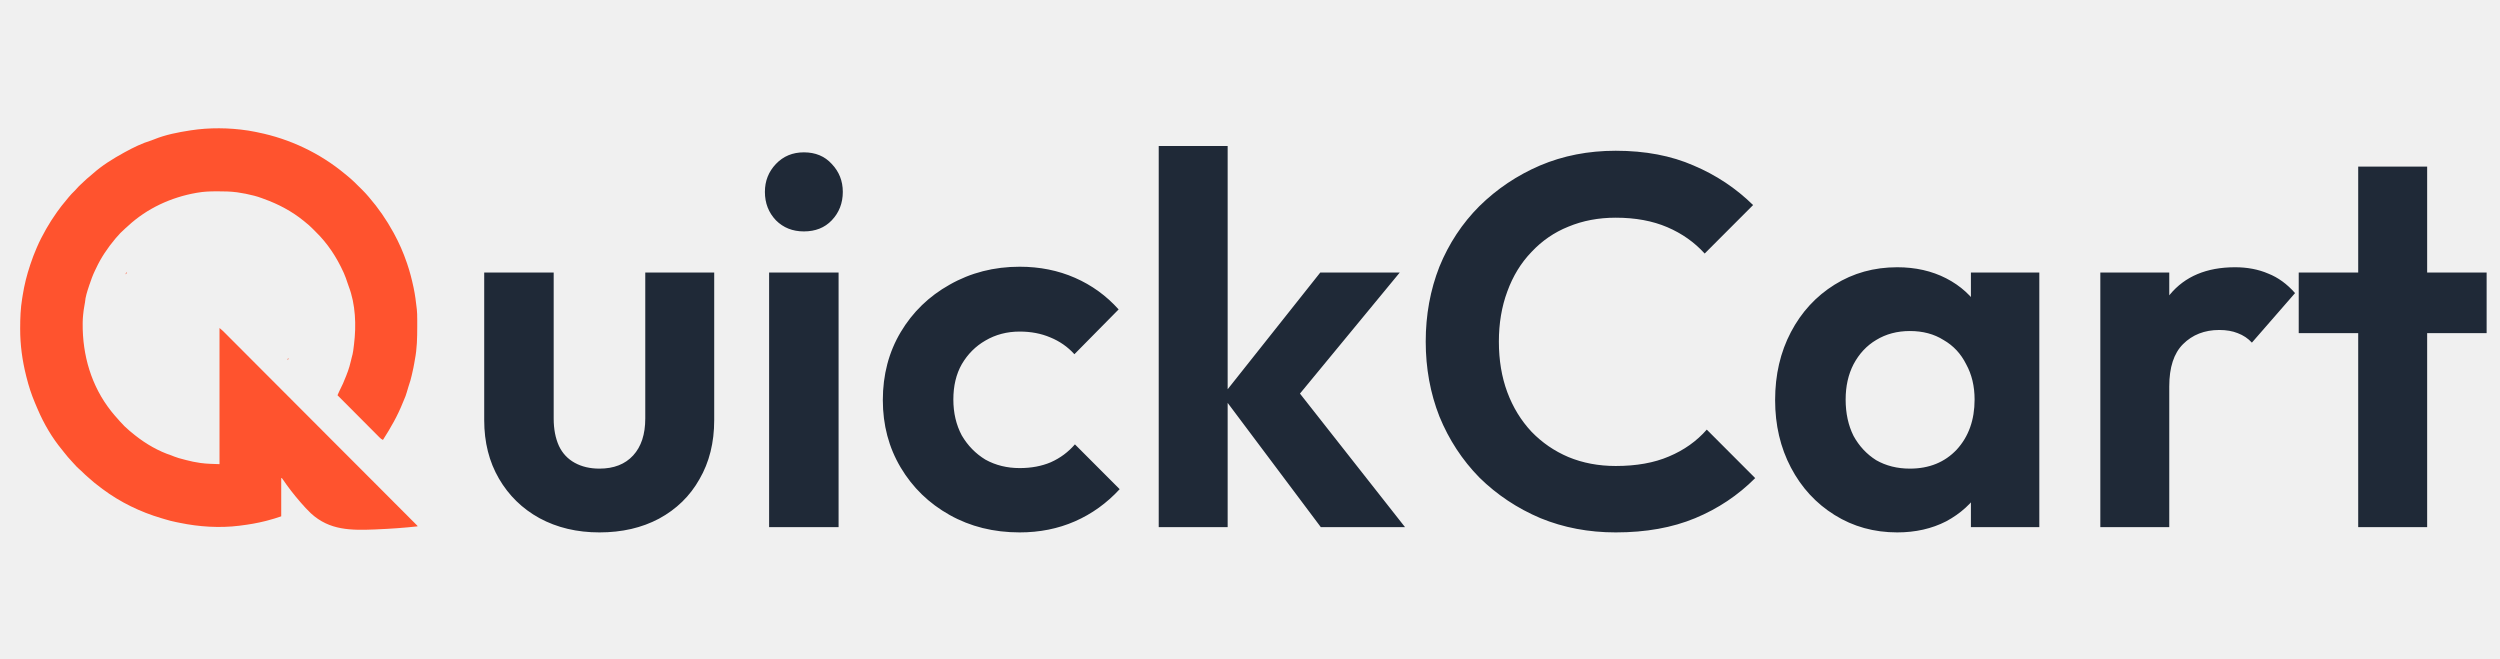
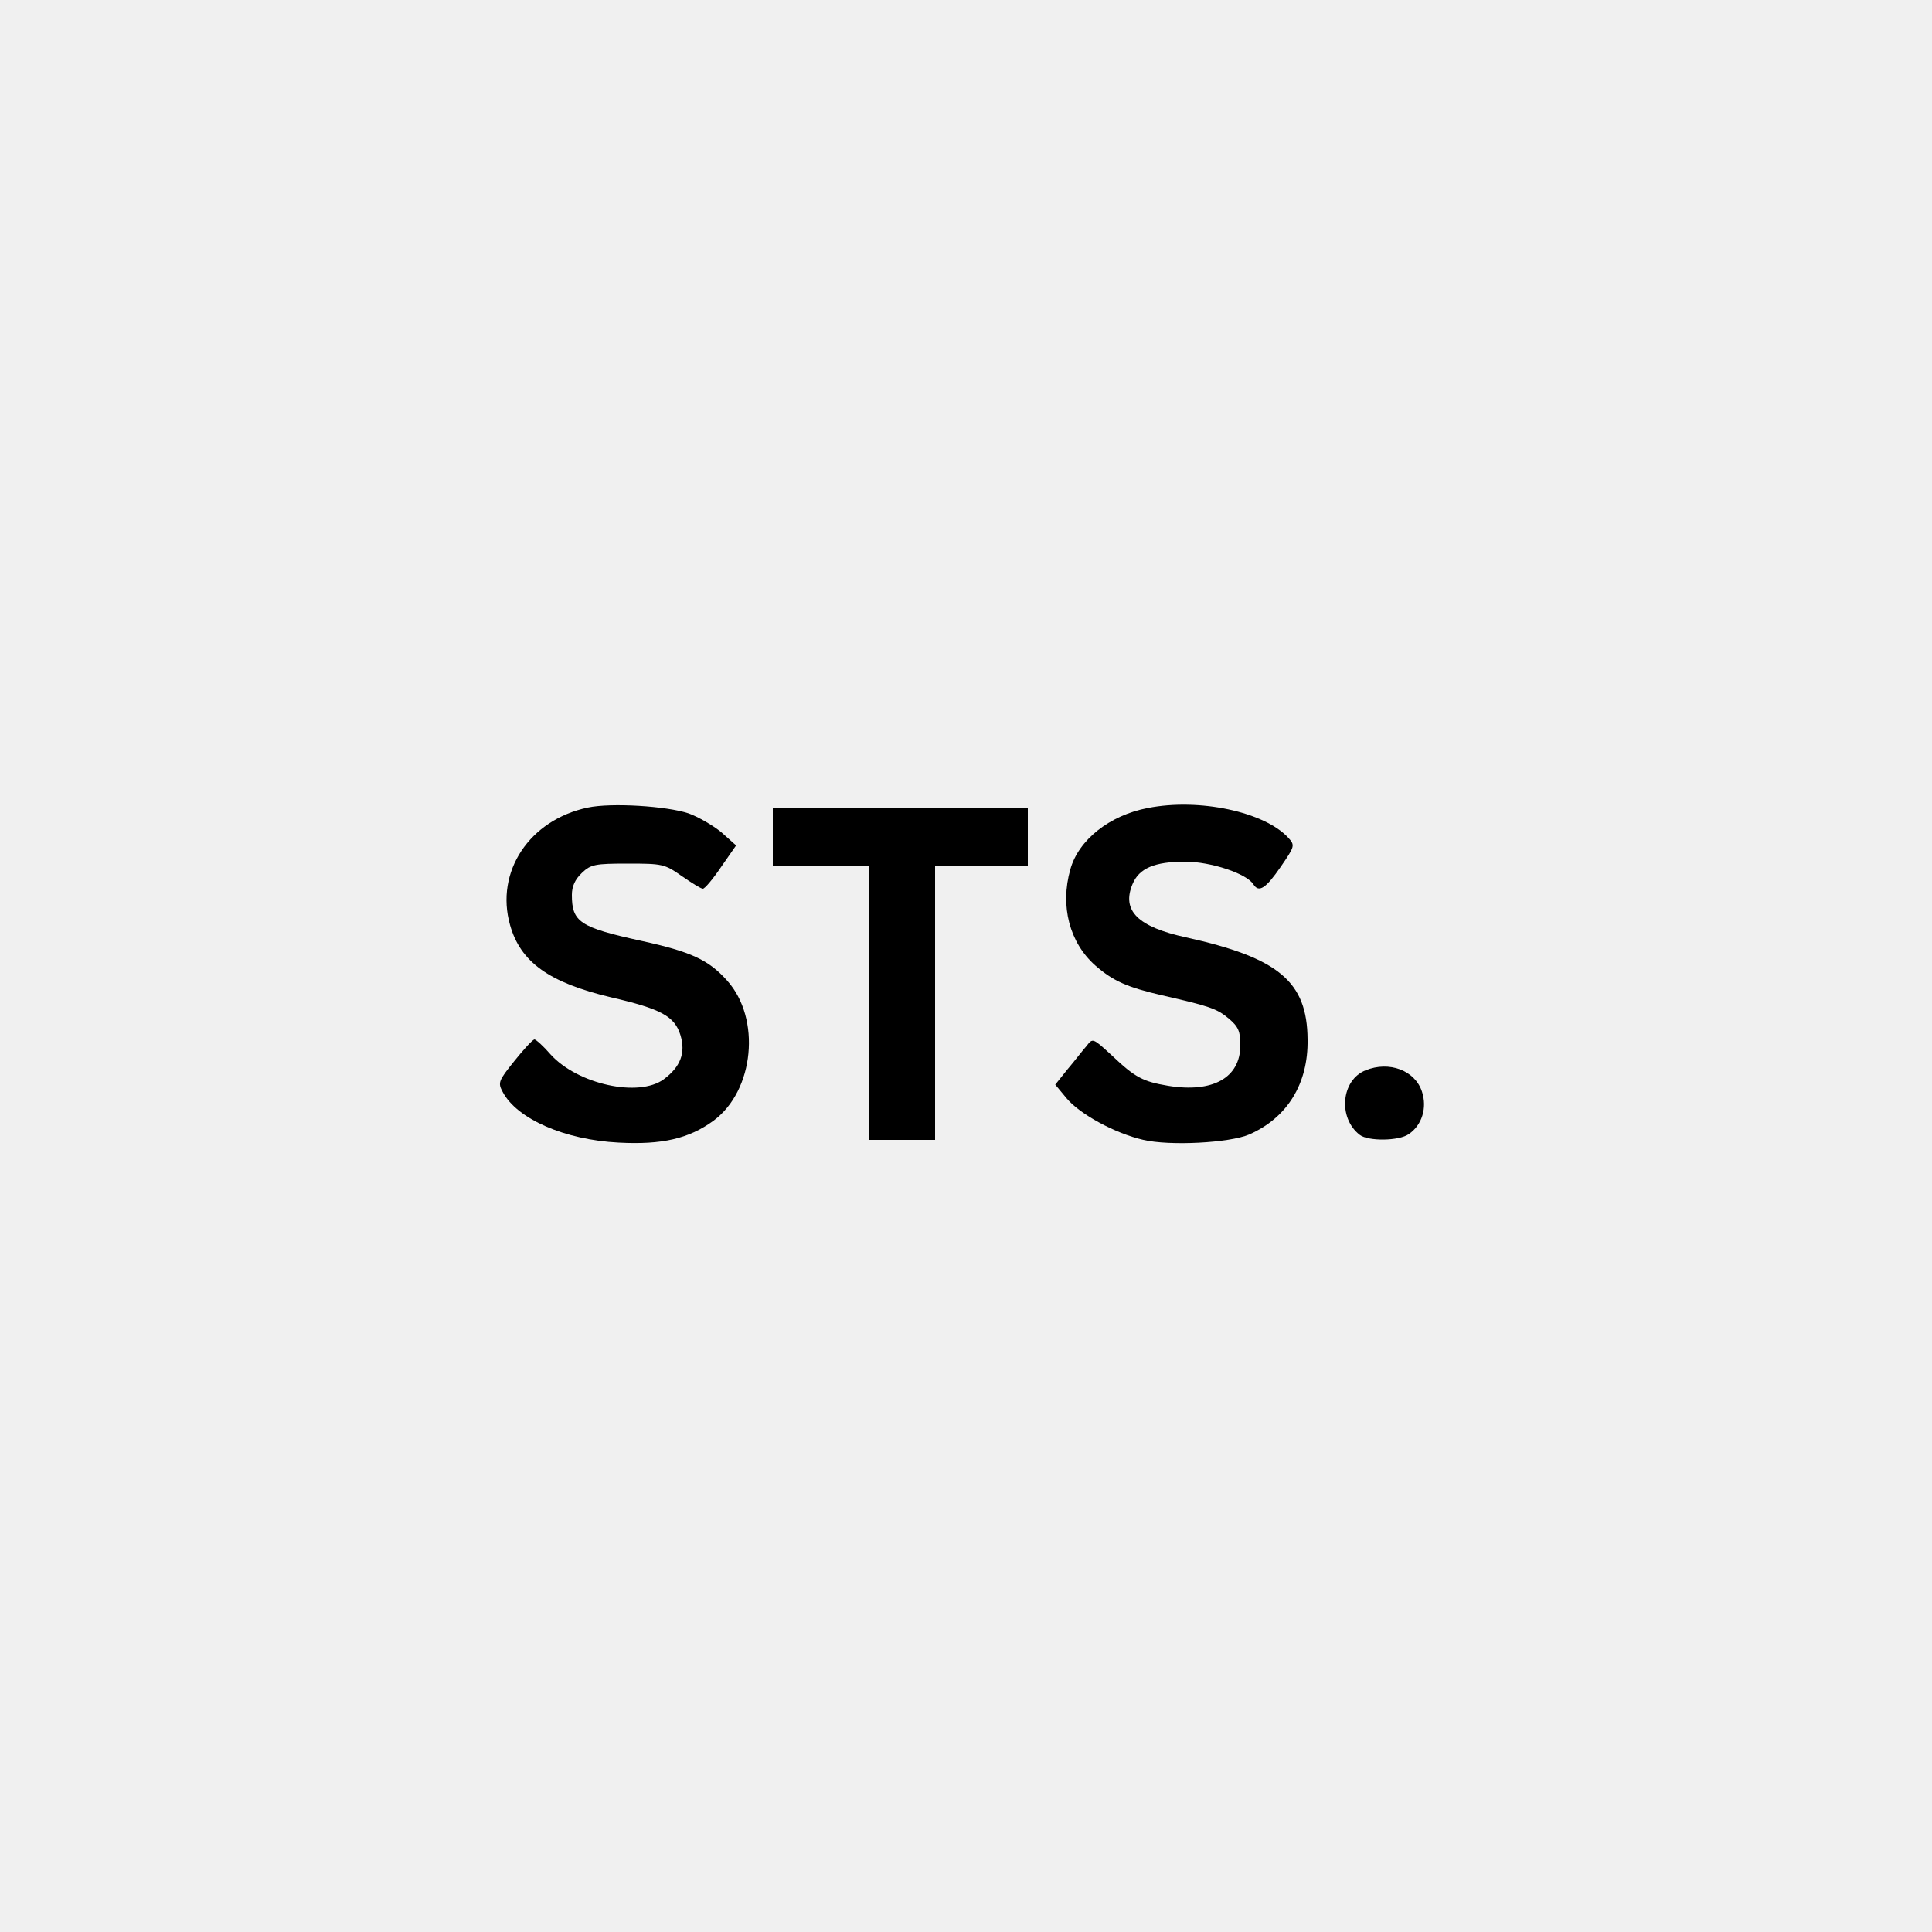
- <svg xmlns="http://www.w3.org/2000/svg" width="129" height="34" viewBox="0 0 129 34" fill="none">
-   <path d="M30.933 27.472C29.774 27.472 28.742 27.227 27.837 26.737C26.95 26.248 26.253 25.568 25.746 24.697C25.239 23.827 24.985 22.821 24.985 21.678V14.062H28.57V21.597C28.57 22.141 28.661 22.612 28.842 23.011C29.023 23.392 29.294 23.682 29.656 23.881C30.019 24.081 30.444 24.181 30.933 24.181C31.675 24.181 32.255 23.954 32.671 23.501C33.087 23.047 33.296 22.413 33.296 21.597V14.062H36.853V21.678C36.853 22.839 36.6 23.854 36.093 24.725C35.604 25.595 34.907 26.275 34.002 26.765C33.115 27.236 32.092 27.472 30.933 27.472ZM39.686 27.2V14.062H43.271V27.2H39.686ZM41.479 11.941C40.9 11.941 40.42 11.75 40.039 11.369C39.659 10.97 39.469 10.481 39.469 9.901C39.469 9.338 39.659 8.858 40.039 8.459C40.42 8.06 40.9 7.861 41.479 7.861C42.076 7.861 42.556 8.06 42.918 8.459C43.298 8.858 43.489 9.338 43.489 9.901C43.489 10.481 43.298 10.97 42.918 11.369C42.556 11.75 42.076 11.941 41.479 11.941ZM52.615 27.472C51.275 27.472 50.071 27.173 49.003 26.574C47.935 25.976 47.093 25.16 46.477 24.126C45.862 23.093 45.554 21.932 45.554 20.645C45.554 19.339 45.862 18.169 46.477 17.136C47.093 16.102 47.935 15.286 49.003 14.688C50.089 14.071 51.293 13.763 52.615 13.763C53.647 13.763 54.597 13.953 55.466 14.334C56.336 14.715 57.087 15.259 57.721 15.966L55.439 18.278C55.095 17.897 54.679 17.607 54.19 17.408C53.719 17.208 53.194 17.109 52.615 17.109C51.963 17.109 51.375 17.263 50.85 17.571C50.343 17.861 49.935 18.269 49.627 18.795C49.338 19.303 49.193 19.91 49.193 20.617C49.193 21.306 49.338 21.923 49.627 22.467C49.935 22.993 50.343 23.41 50.85 23.718C51.375 24.008 51.963 24.153 52.615 24.153C53.212 24.153 53.746 24.054 54.217 23.854C54.706 23.637 55.122 23.328 55.466 22.929L57.775 25.241C57.105 25.967 56.336 26.52 55.466 26.901C54.597 27.281 53.647 27.472 52.615 27.472ZM68.154 27.2L63.076 20.427L68.127 14.062H72.228L66.308 21.243L66.443 19.502L72.499 27.2H68.154ZM59.79 27.2V7.534H63.347V27.2H59.79ZM83.371 27.472C81.977 27.472 80.683 27.227 79.488 26.737C78.293 26.23 77.243 25.532 76.338 24.643C75.45 23.736 74.762 22.685 74.273 21.488C73.803 20.291 73.567 19.003 73.567 17.625C73.567 16.247 73.803 14.96 74.273 13.763C74.762 12.566 75.45 11.524 76.338 10.635C77.243 9.746 78.284 9.048 79.461 8.541C80.656 8.033 81.959 7.779 83.371 7.779C84.892 7.779 86.232 8.033 87.391 8.541C88.549 9.03 89.572 9.71 90.46 10.581L87.961 13.083C87.436 12.503 86.793 12.049 86.033 11.723C85.272 11.397 84.385 11.233 83.371 11.233C82.484 11.233 81.669 11.387 80.927 11.696C80.203 11.986 79.569 12.421 79.026 13.001C78.483 13.563 78.067 14.243 77.777 15.041C77.487 15.821 77.342 16.682 77.342 17.625C77.342 18.586 77.487 19.457 77.777 20.237C78.067 21.016 78.483 21.696 79.026 22.277C79.569 22.839 80.203 23.274 80.927 23.582C81.669 23.89 82.484 24.045 83.371 24.045C84.44 24.045 85.354 23.881 86.114 23.555C86.893 23.229 87.545 22.766 88.07 22.168L90.568 24.67C89.681 25.559 88.649 26.248 87.472 26.737C86.295 27.227 84.928 27.472 83.371 27.472ZM97.897 27.472C96.702 27.472 95.625 27.173 94.665 26.574C93.705 25.976 92.954 25.16 92.411 24.126C91.868 23.093 91.596 21.932 91.596 20.645C91.596 19.339 91.868 18.169 92.411 17.136C92.954 16.102 93.705 15.286 94.665 14.688C95.625 14.089 96.702 13.79 97.897 13.79C98.838 13.79 99.68 13.981 100.422 14.361C101.165 14.742 101.753 15.277 102.188 15.966C102.64 16.637 102.885 17.399 102.921 18.251V22.984C102.885 23.854 102.64 24.625 102.188 25.296C101.753 25.967 101.165 26.502 100.422 26.901C99.68 27.281 98.838 27.472 97.897 27.472ZM98.549 24.181C99.544 24.181 100.35 23.854 100.966 23.201C101.581 22.53 101.889 21.669 101.889 20.617C101.889 19.928 101.744 19.321 101.454 18.795C101.183 18.251 100.794 17.834 100.287 17.544C99.798 17.235 99.219 17.081 98.549 17.081C97.897 17.081 97.317 17.235 96.81 17.544C96.322 17.834 95.932 18.251 95.643 18.795C95.371 19.321 95.235 19.928 95.235 20.617C95.235 21.325 95.371 21.95 95.643 22.494C95.932 23.02 96.322 23.437 96.81 23.745C97.317 24.035 97.897 24.181 98.549 24.181ZM101.699 27.2V23.664L102.269 20.454L101.699 17.299V14.062H105.229V27.2H101.699ZM108.377 27.2V14.062H111.934V27.2H108.377ZM111.934 19.937L110.549 19.013C110.712 17.399 111.183 16.129 111.962 15.205C112.74 14.262 113.863 13.79 115.329 13.79C115.963 13.79 116.533 13.899 117.04 14.117C117.547 14.316 118.009 14.652 118.425 15.123L116.198 17.68C115.999 17.462 115.755 17.299 115.465 17.19C115.194 17.081 114.877 17.027 114.515 17.027C113.754 17.027 113.129 17.272 112.641 17.761C112.17 18.233 111.934 18.958 111.934 19.937ZM121.683 27.2V8.595H125.241V27.2H121.683ZM118.614 17.19V14.062H128.31V17.19H118.614Z" fill="#1F2937" />
-   <mask id="mask0_3277_1003" style="mask-type:luminance" maskUnits="userSpaceOnUse" x="0" y="5" width="23" height="24">
-     <path d="M22.632 5.667H0V28.334H22.632V5.667Z" fill="white" />
-   </mask>
-   <g mask="url(#mask0_3277_1003)">
-     <path d="M12.769 6.732C12.791 6.735 12.814 6.739 12.837 6.742C12.953 6.76 13.067 6.781 13.181 6.805C13.225 6.815 13.269 6.824 13.313 6.833C14.947 7.163 16.503 7.897 17.787 8.964C17.819 8.991 17.852 9.018 17.886 9.044C18.155 9.259 18.399 9.504 18.643 9.748C18.662 9.766 18.68 9.785 18.7 9.805C18.807 9.912 18.909 10.021 19.007 10.137C19.022 10.154 19.022 10.154 19.037 10.172C19.521 10.733 19.942 11.339 20.297 11.99C20.309 12.011 20.32 12.031 20.332 12.053C20.591 12.53 20.811 13.027 20.986 13.542C20.993 13.563 21.001 13.585 21.009 13.607C21.142 13.996 21.244 14.389 21.33 14.791C21.334 14.812 21.339 14.832 21.343 14.853C21.418 15.202 21.462 15.557 21.502 15.912C21.504 15.927 21.506 15.943 21.508 15.959C21.526 16.117 21.527 16.274 21.528 16.434C21.528 16.463 21.528 16.493 21.529 16.523C21.529 16.617 21.529 16.712 21.529 16.806C21.529 16.822 21.529 16.838 21.529 16.855C21.53 17.424 21.519 17.984 21.41 18.545C21.397 18.615 21.385 18.684 21.374 18.754C21.349 18.909 21.314 19.061 21.28 19.213C21.268 19.263 21.257 19.312 21.246 19.362C21.205 19.545 21.156 19.721 21.093 19.898C21.079 19.945 21.064 19.991 21.05 20.037C21.043 20.06 21.036 20.084 21.029 20.108C21.014 20.155 21 20.204 20.986 20.252C20.95 20.373 20.912 20.489 20.858 20.603C20.836 20.652 20.816 20.701 20.796 20.751C20.523 21.442 20.16 22.077 19.76 22.7C19.684 22.667 19.636 22.624 19.578 22.566C19.558 22.547 19.539 22.527 19.52 22.508C19.499 22.487 19.478 22.465 19.457 22.444C19.434 22.422 19.412 22.399 19.39 22.377C19.329 22.317 19.269 22.256 19.209 22.195C19.146 22.132 19.083 22.069 19.02 22.006C18.9 21.886 18.781 21.766 18.662 21.646C18.526 21.509 18.39 21.373 18.254 21.236C17.974 20.956 17.695 20.675 17.415 20.394C17.443 20.323 17.473 20.255 17.508 20.187C17.643 19.924 17.763 19.659 17.867 19.381C17.872 19.367 17.877 19.353 17.883 19.339C17.893 19.311 17.904 19.283 17.914 19.255C17.927 19.222 17.939 19.189 17.952 19.156C18.012 18.996 18.055 18.833 18.095 18.666C18.102 18.64 18.108 18.614 18.115 18.587C18.127 18.536 18.14 18.485 18.152 18.434C18.164 18.384 18.177 18.334 18.191 18.285C18.222 18.16 18.234 18.032 18.25 17.905C18.255 17.86 18.261 17.815 18.267 17.77C18.388 16.792 18.35 15.698 17.991 14.769C17.968 14.709 17.948 14.648 17.928 14.587C17.872 14.414 17.813 14.246 17.738 14.08C17.73 14.064 17.723 14.048 17.716 14.032C17.369 13.269 16.899 12.554 16.297 11.968C16.244 11.916 16.192 11.863 16.14 11.81C16.013 11.68 15.88 11.564 15.737 11.451C15.715 11.433 15.694 11.416 15.671 11.397C15.06 10.899 14.363 10.532 13.624 10.266C13.584 10.252 13.544 10.237 13.504 10.222C13.382 10.176 13.26 10.137 13.134 10.104C13.117 10.1 13.1 10.095 13.082 10.091C12.812 10.022 12.543 9.966 12.267 9.928C12.249 9.925 12.23 9.923 12.211 9.92C11.89 9.878 11.569 9.873 11.245 9.873C11.223 9.873 11.2 9.873 11.177 9.873C10.843 9.873 10.517 9.883 10.187 9.943C10.169 9.946 10.151 9.949 10.132 9.952C8.828 10.18 7.579 10.755 6.604 11.661C6.56 11.703 6.514 11.743 6.467 11.783C6.289 11.938 6.122 12.11 5.971 12.292C5.961 12.303 5.952 12.315 5.942 12.327C5.555 12.79 5.212 13.295 4.958 13.844C4.938 13.888 4.916 13.932 4.894 13.976C4.78 14.213 4.693 14.459 4.609 14.709C4.604 14.726 4.598 14.742 4.593 14.758C4.5 15.034 4.407 15.319 4.384 15.61C4.379 15.658 4.369 15.704 4.359 15.752C4.327 15.904 4.31 16.059 4.293 16.214C4.291 16.23 4.29 16.246 4.288 16.262C4.275 16.386 4.268 16.508 4.267 16.632C4.266 16.651 4.266 16.669 4.266 16.689C4.251 18.324 4.709 19.918 5.734 21.213C5.752 21.235 5.769 21.257 5.787 21.279C5.88 21.395 5.977 21.506 6.076 21.615C6.116 21.66 6.155 21.705 6.194 21.75C6.343 21.921 6.507 22.08 6.681 22.226C6.699 22.241 6.716 22.255 6.734 22.27C6.795 22.321 6.856 22.37 6.918 22.42C6.938 22.436 6.959 22.453 6.98 22.47C7.535 22.91 8.18 23.282 8.853 23.503C8.9 23.52 8.945 23.539 8.99 23.558C9.141 23.62 9.298 23.659 9.456 23.7C9.509 23.714 9.562 23.728 9.615 23.742C9.847 23.804 10.079 23.851 10.316 23.885C10.331 23.887 10.345 23.889 10.36 23.891C10.682 23.937 11 23.938 11.327 23.95C11.327 21.631 11.327 19.313 11.327 16.925C11.497 17.07 11.497 17.07 11.561 17.135C11.576 17.149 11.591 17.164 11.606 17.179C11.63 17.203 11.63 17.203 11.654 17.227C11.671 17.244 11.688 17.262 11.706 17.279C11.763 17.337 11.821 17.395 11.878 17.452C11.92 17.494 11.962 17.536 12.003 17.577C12.094 17.668 12.184 17.759 12.275 17.849C12.409 17.984 12.544 18.119 12.679 18.254C12.919 18.495 13.16 18.736 13.4 18.977C13.611 19.187 13.821 19.398 14.031 19.609C14.052 19.63 14.052 19.63 14.073 19.651C14.13 19.708 14.187 19.764 14.243 19.821C14.774 20.353 15.305 20.885 15.836 21.417C16.308 21.89 16.78 22.363 17.252 22.836C17.783 23.367 18.313 23.898 18.843 24.429C18.899 24.485 18.956 24.542 19.012 24.599C19.026 24.613 19.04 24.627 19.055 24.641C19.265 24.852 19.475 25.062 19.686 25.273C19.924 25.512 20.163 25.752 20.402 25.991C20.536 26.125 20.67 26.259 20.804 26.393C20.893 26.483 20.982 26.572 21.072 26.662C21.122 26.713 21.173 26.764 21.224 26.815C21.279 26.869 21.334 26.924 21.389 26.979C21.404 26.995 21.421 27.011 21.437 27.028C21.452 27.042 21.466 27.057 21.481 27.072C21.5 27.09 21.5 27.09 21.519 27.11C21.545 27.139 21.545 27.139 21.545 27.16C20.845 27.237 20.145 27.287 19.441 27.315C19.415 27.316 19.39 27.317 19.363 27.319C18.113 27.369 17.003 27.372 16.042 26.487C15.854 26.309 15.681 26.119 15.511 25.923C15.492 25.901 15.492 25.901 15.473 25.878C15.154 25.51 14.858 25.127 14.585 24.724C14.557 24.68 14.557 24.68 14.511 24.661C14.511 25.315 14.511 25.969 14.511 26.643C14.271 26.724 14.036 26.8 13.792 26.861C13.763 26.869 13.734 26.876 13.705 26.884C13.281 26.991 12.858 27.064 12.424 27.117C12.398 27.121 12.372 27.124 12.345 27.128C11.34 27.253 10.271 27.185 9.281 26.979C9.223 26.967 9.164 26.956 9.106 26.944C8.899 26.904 8.699 26.852 8.498 26.789C8.438 26.77 8.379 26.753 8.319 26.736C7.247 26.42 6.201 25.914 5.304 25.243C5.276 25.221 5.247 25.2 5.218 25.179C4.983 25.005 4.757 24.823 4.542 24.625C4.494 24.581 4.446 24.539 4.397 24.496C4.323 24.432 4.254 24.364 4.186 24.294C4.144 24.253 4.102 24.216 4.058 24.179C3.975 24.107 3.904 24.029 3.832 23.947C3.792 23.902 3.752 23.858 3.711 23.815C3.572 23.668 3.442 23.518 3.319 23.358C3.281 23.307 3.241 23.258 3.201 23.209C2.691 22.595 2.262 21.862 1.949 21.127C1.94 21.106 1.93 21.084 1.921 21.063C1.891 20.991 1.86 20.92 1.83 20.848C1.82 20.824 1.81 20.8 1.799 20.775C1.618 20.346 1.48 19.919 1.368 19.468C1.362 19.446 1.357 19.424 1.351 19.402C1.15 18.603 1.04 17.803 1.041 16.979C1.041 16.959 1.041 16.938 1.041 16.918C1.042 16.412 1.06 15.908 1.143 15.408C1.154 15.346 1.163 15.284 1.173 15.223C1.257 14.693 1.386 14.184 1.556 13.676C1.562 13.659 1.567 13.643 1.573 13.625C1.666 13.348 1.766 13.076 1.884 12.809C1.892 12.79 1.9 12.771 1.909 12.751C2.041 12.444 2.192 12.151 2.357 11.861C2.369 11.841 2.38 11.821 2.391 11.8C2.553 11.517 2.727 11.243 2.917 10.977C2.935 10.951 2.935 10.951 2.954 10.924C3.096 10.727 3.241 10.534 3.401 10.35C3.451 10.292 3.498 10.232 3.546 10.172C3.641 10.054 3.746 9.949 3.854 9.844C3.931 9.768 4.002 9.691 4.071 9.609C4.106 9.57 4.143 9.536 4.183 9.502C4.243 9.451 4.299 9.399 4.354 9.342C4.438 9.257 4.529 9.182 4.622 9.107C4.674 9.064 4.725 9.02 4.775 8.975C5.259 8.54 5.833 8.186 6.401 7.874C6.422 7.863 6.443 7.852 6.464 7.84C6.888 7.609 7.33 7.391 7.794 7.251C7.853 7.231 7.909 7.21 7.966 7.186C8.547 6.95 9.182 6.828 9.8 6.732C9.823 6.729 9.823 6.729 9.845 6.725C10.797 6.578 11.817 6.588 12.769 6.732Z" fill="#FF532E" />
-     <path d="M14.864 18.476C14.872 18.491 14.88 18.507 14.888 18.523C14.869 18.542 14.849 18.562 14.829 18.582C14.841 18.547 14.852 18.512 14.864 18.476Z" fill="#FF532E" />
-     <path d="M6.531 14.038C6.542 14.074 6.542 14.074 6.528 14.104C6.507 14.133 6.507 14.133 6.472 14.156C6.487 14.114 6.507 14.076 6.531 14.038Z" fill="#FF532E" />
+ <svg xmlns="http://www.w3.org/2000/svg" version="1.0" width="500pt" height="500pt" viewBox="0 0 500 500" preserveAspectRatio="xMidYMid meet">
+   <g transform="translate(0,500) scale(0.1,-0.1)" fill="#000000" stroke="none">
+     <path d="M1521 2910 c-151 -32 -240 -166 -201 -304 27 -96 101 -149 261 -187 130 -30 165 -49 180 -98 14 -46 0 -82 -43 -114 -65 -48 -223 -13 -293 64 -19 22 -38 39 -42 39 -5 -1 -28 -26 -52 -56 -41 -51 -43 -56 -30 -80 37 -70 161 -124 300 -131 112 -6 182 10 246 57 105 78 123 264 35 362 -48 54 -94 75 -222 103 -160 35 -180 49 -180 119 0 22 8 40 26 57 23 22 34 24 119 24 89 0 95 -1 139 -32 26 -18 50 -33 55 -33 5 0 26 25 47 56 l39 56 -38 34 c-22 18 -60 40 -85 49 -57 19 -200 28 -261 15z" />
+     <path d="M2971 2909 c-100 -19 -180 -83 -201 -159 -27 -95 -2 -190 65 -249 46 -40 82 -56 173 -77 122 -28 141 -34 172 -60 25 -21 30 -33 30 -69 0 -84 -71 -124 -187 -105 -65 11 -85 21 -146 79 -49 45 -49 45 -65 24 -10 -11 -31 -39 -49 -60 l-32 -40 29 -35 c34 -41 125 -91 199 -108 68 -16 223 -8 274 14 98 43 153 131 151 246 -1 150 -75 211 -314 264 -125 27 -168 69 -139 138 17 41 57 58 136 58 67 0 160 -31 177 -59 14 -22 32 -10 70 45 37 54 38 56 20 76 -62 67 -230 103 -363 77z" />
+     <path d="M2000 2835 l0 -75 125 0 125 0 0 -355 0 -355 85 0 85 0 0 355 0 355 120 0 120 0 0 75 0 75 -330 0 -330 0 0 -75z" />
+     <path d="M3534 2230 c-63 -25 -72 -123 -15 -167 22 -17 102 -16 127 2 34 23 48 68 34 110 -18 55 -85 80 -146 55z" />
  </g>
</svg>
